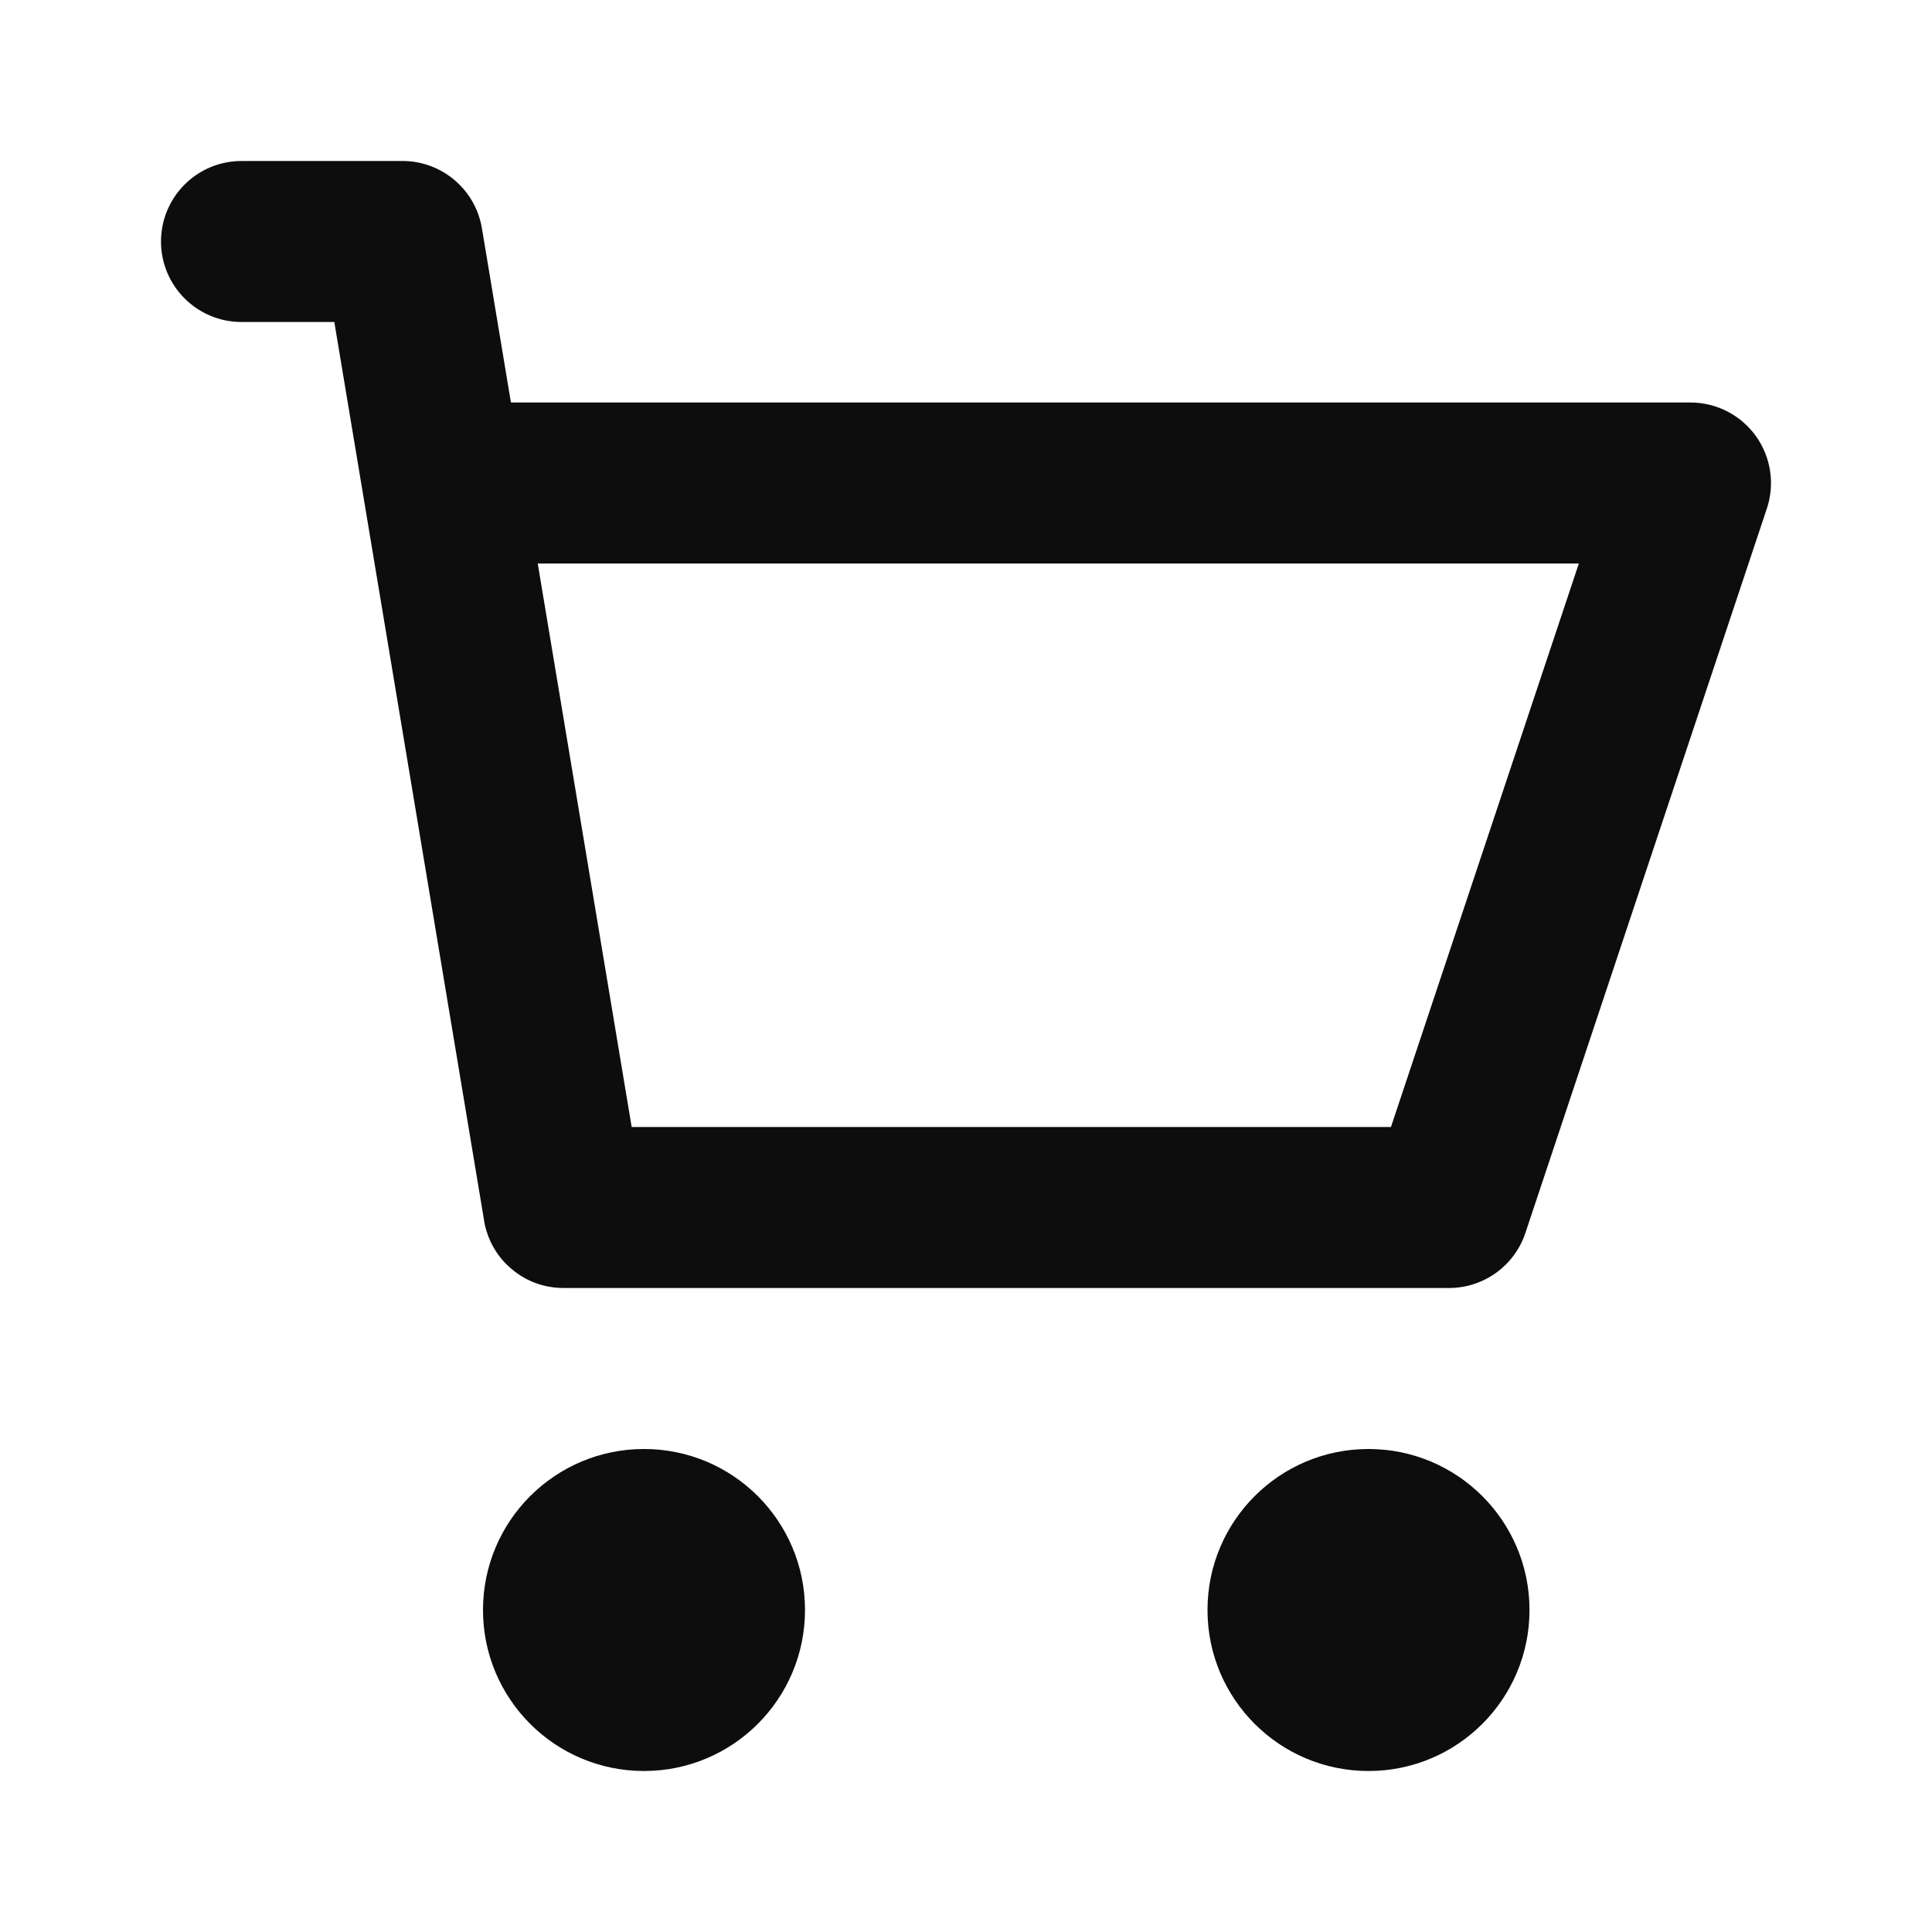
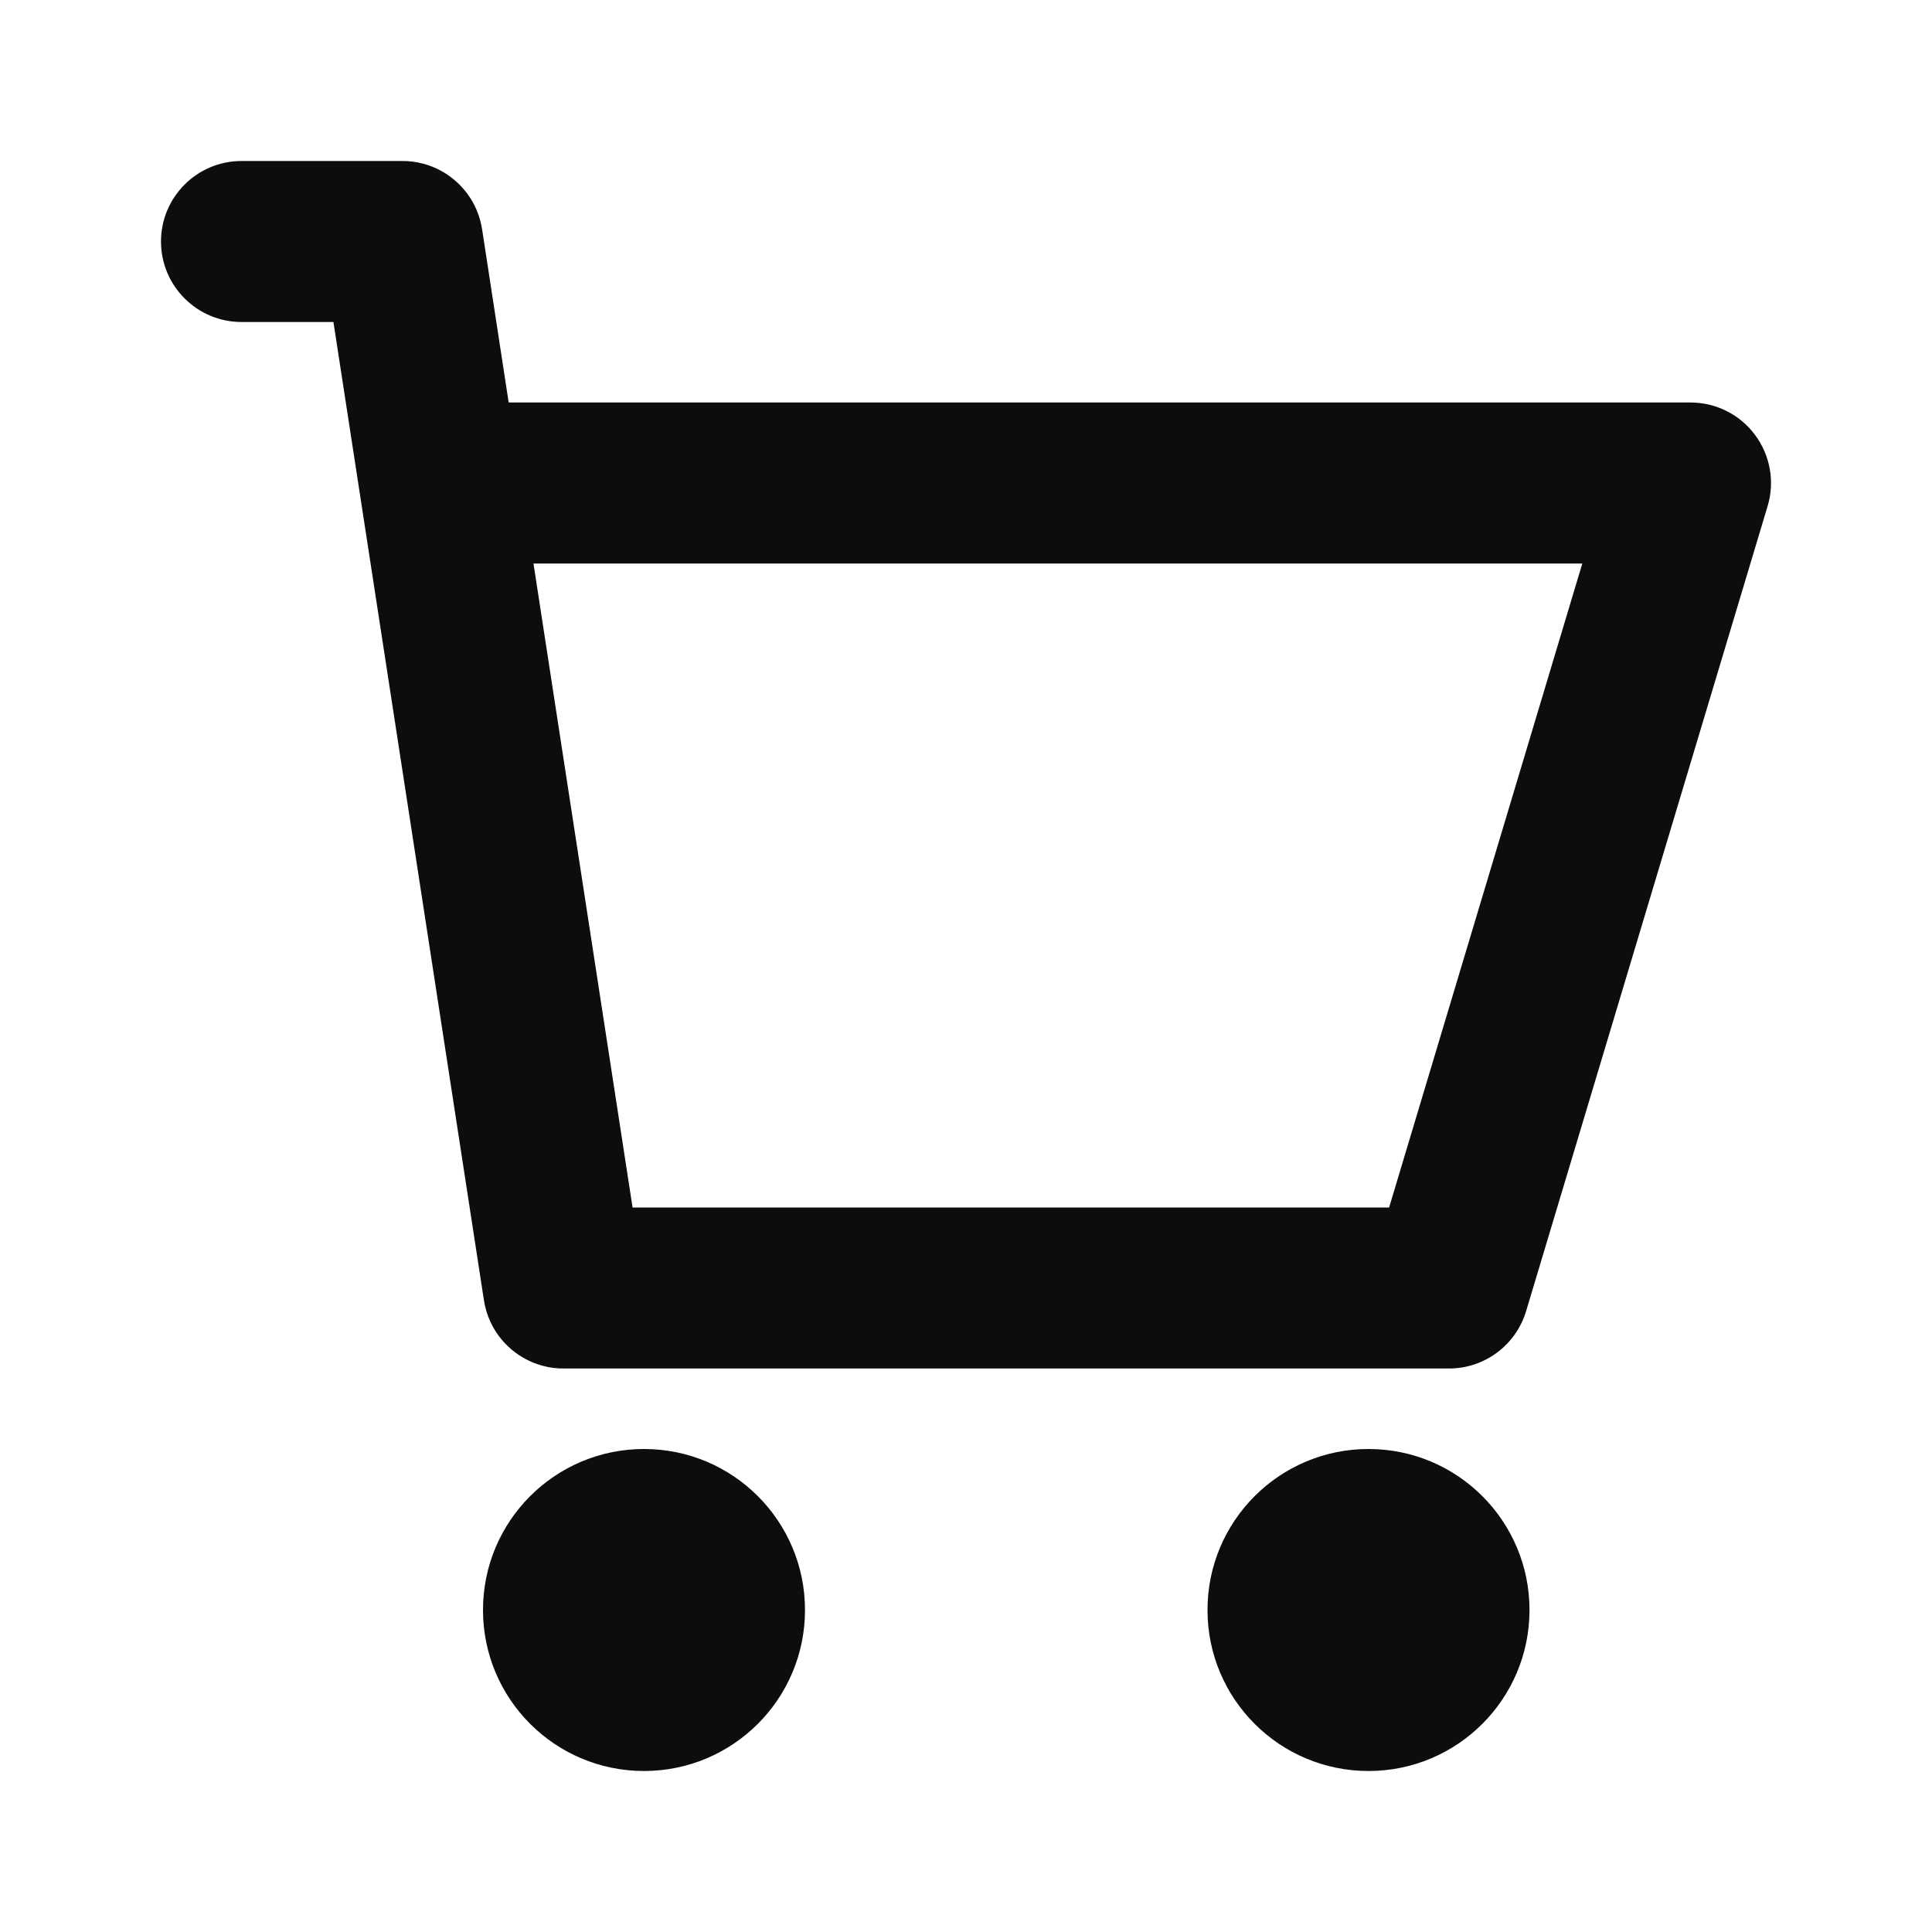
<svg xmlns="http://www.w3.org/2000/svg" width="24" height="24" viewBox="0 0 24 24" fill="none">
-   <path d="M4.153 4L6.011 15.146C6.025 15.247 6.055 15.342 6.097 15.431C6.156 15.554 6.238 15.662 6.338 15.749C6.453 15.852 6.593 15.928 6.747 15.968C6.834 15.99 6.924 16.002 7.017 16H18C18.43 16 18.813 15.725 18.949 15.316L21.949 6.316C22.05 6.011 21.999 5.676 21.811 5.415C21.623 5.155 21.321 5 21 5H6.347L5.989 2.85C5.976 2.766 5.953 2.685 5.921 2.609C5.856 2.457 5.756 2.326 5.632 2.225C5.453 2.079 5.225 1.996 4.984 2H3C2.448 2 2 2.448 2 3C2 3.552 2.448 4 3 4H4.153ZM7.847 14L6.68 7H19.613L17.279 14H7.847Z" fill="#0D0D0D" />
+   <path d="M4.142 4L6.009 16.136C6.023 16.236 6.051 16.331 6.092 16.42C6.215 16.686 6.452 16.889 6.741 16.966C6.829 16.99 6.921 17.002 7.016 17H18C18.442 17 18.831 16.71 18.958 16.287L21.958 6.287C22.049 5.985 21.991 5.657 21.802 5.403C21.614 5.149 21.316 5 21 5H6.319L5.991 2.862C5.978 2.773 5.954 2.687 5.92 2.607C5.858 2.461 5.762 2.334 5.644 2.235C5.535 2.143 5.406 2.074 5.264 2.035C5.174 2.011 5.081 1.998 4.985 2H3C2.448 2 2 2.448 2 3C2 3.552 2.448 4 3 4H4.142ZM7.858 15L6.627 7H19.656L17.256 15H7.858Z" fill="#0D0D0D" />
  <path d="M10 20C10 21.105 9.105 22 8 22C6.895 22 6 21.105 6 20C6 18.895 6.895 18 8 18C9.105 18 10 18.895 10 20Z" fill="#0D0D0D" />
  <path d="M19 20C19 21.105 18.105 22 17 22C15.895 22 15 21.105 15 20C15 18.895 15.895 18 17 18C18.105 18 19 18.895 19 20Z" fill="#0D0D0D" />
</svg>
